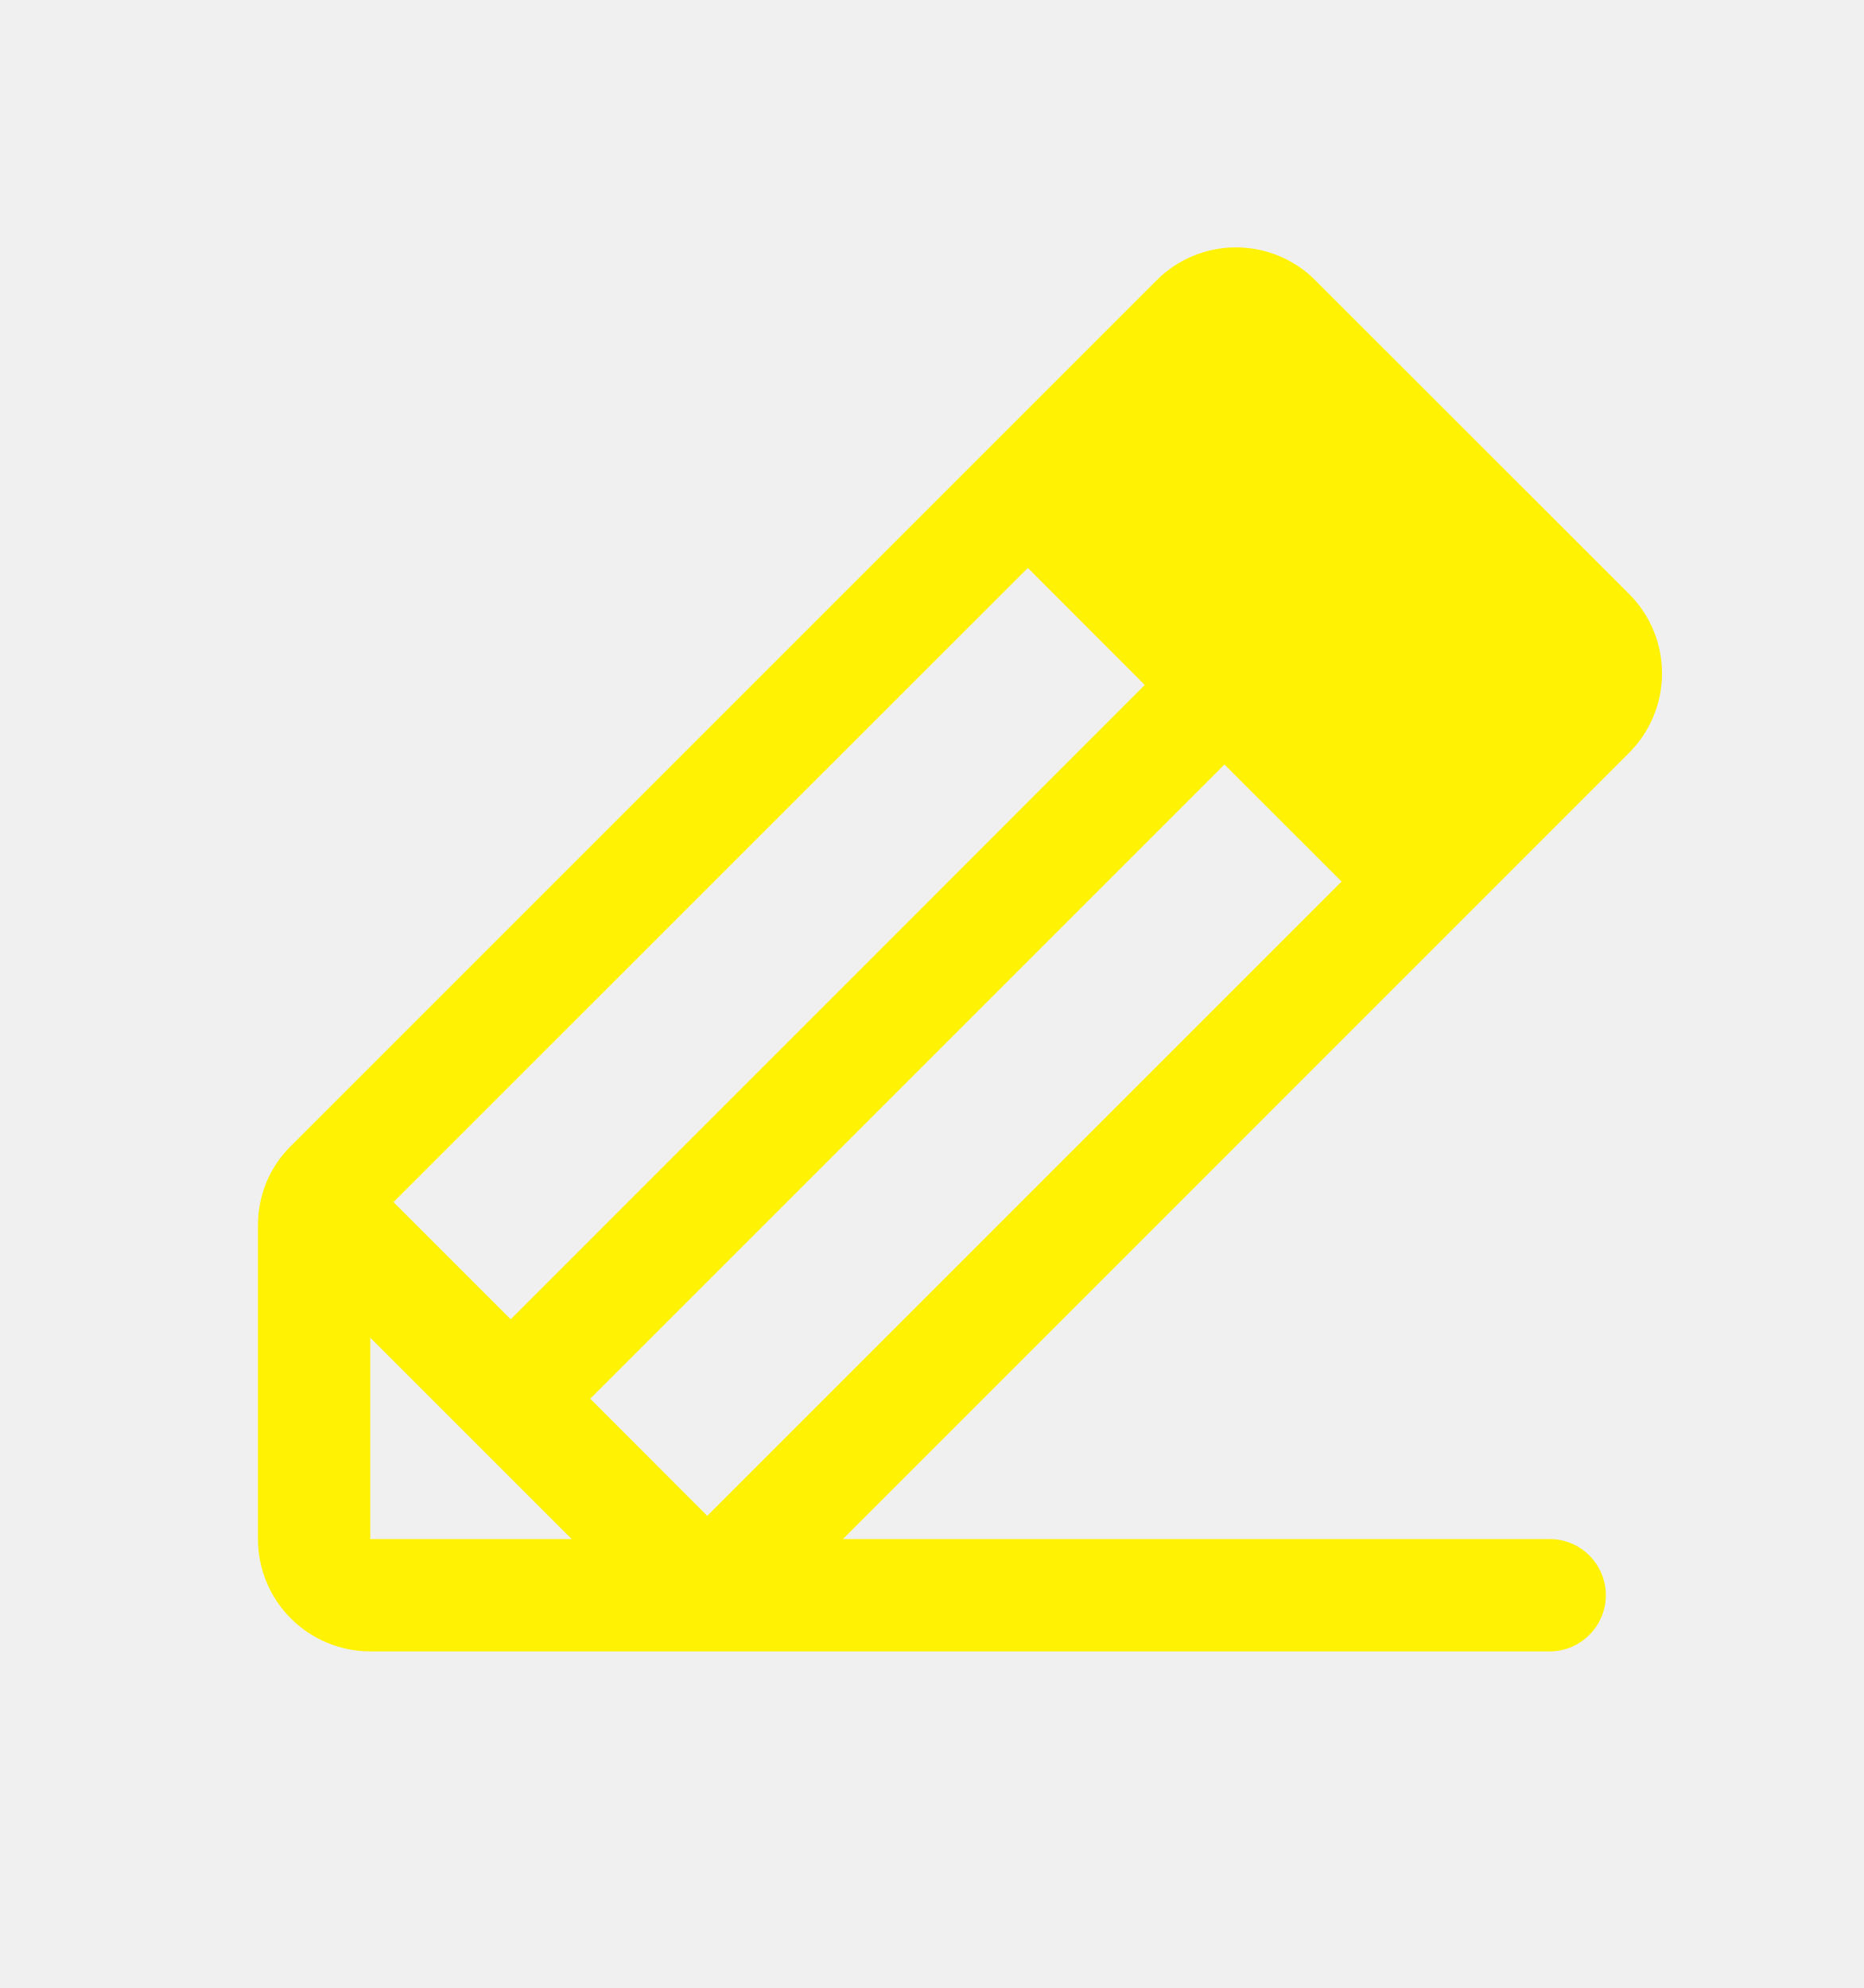
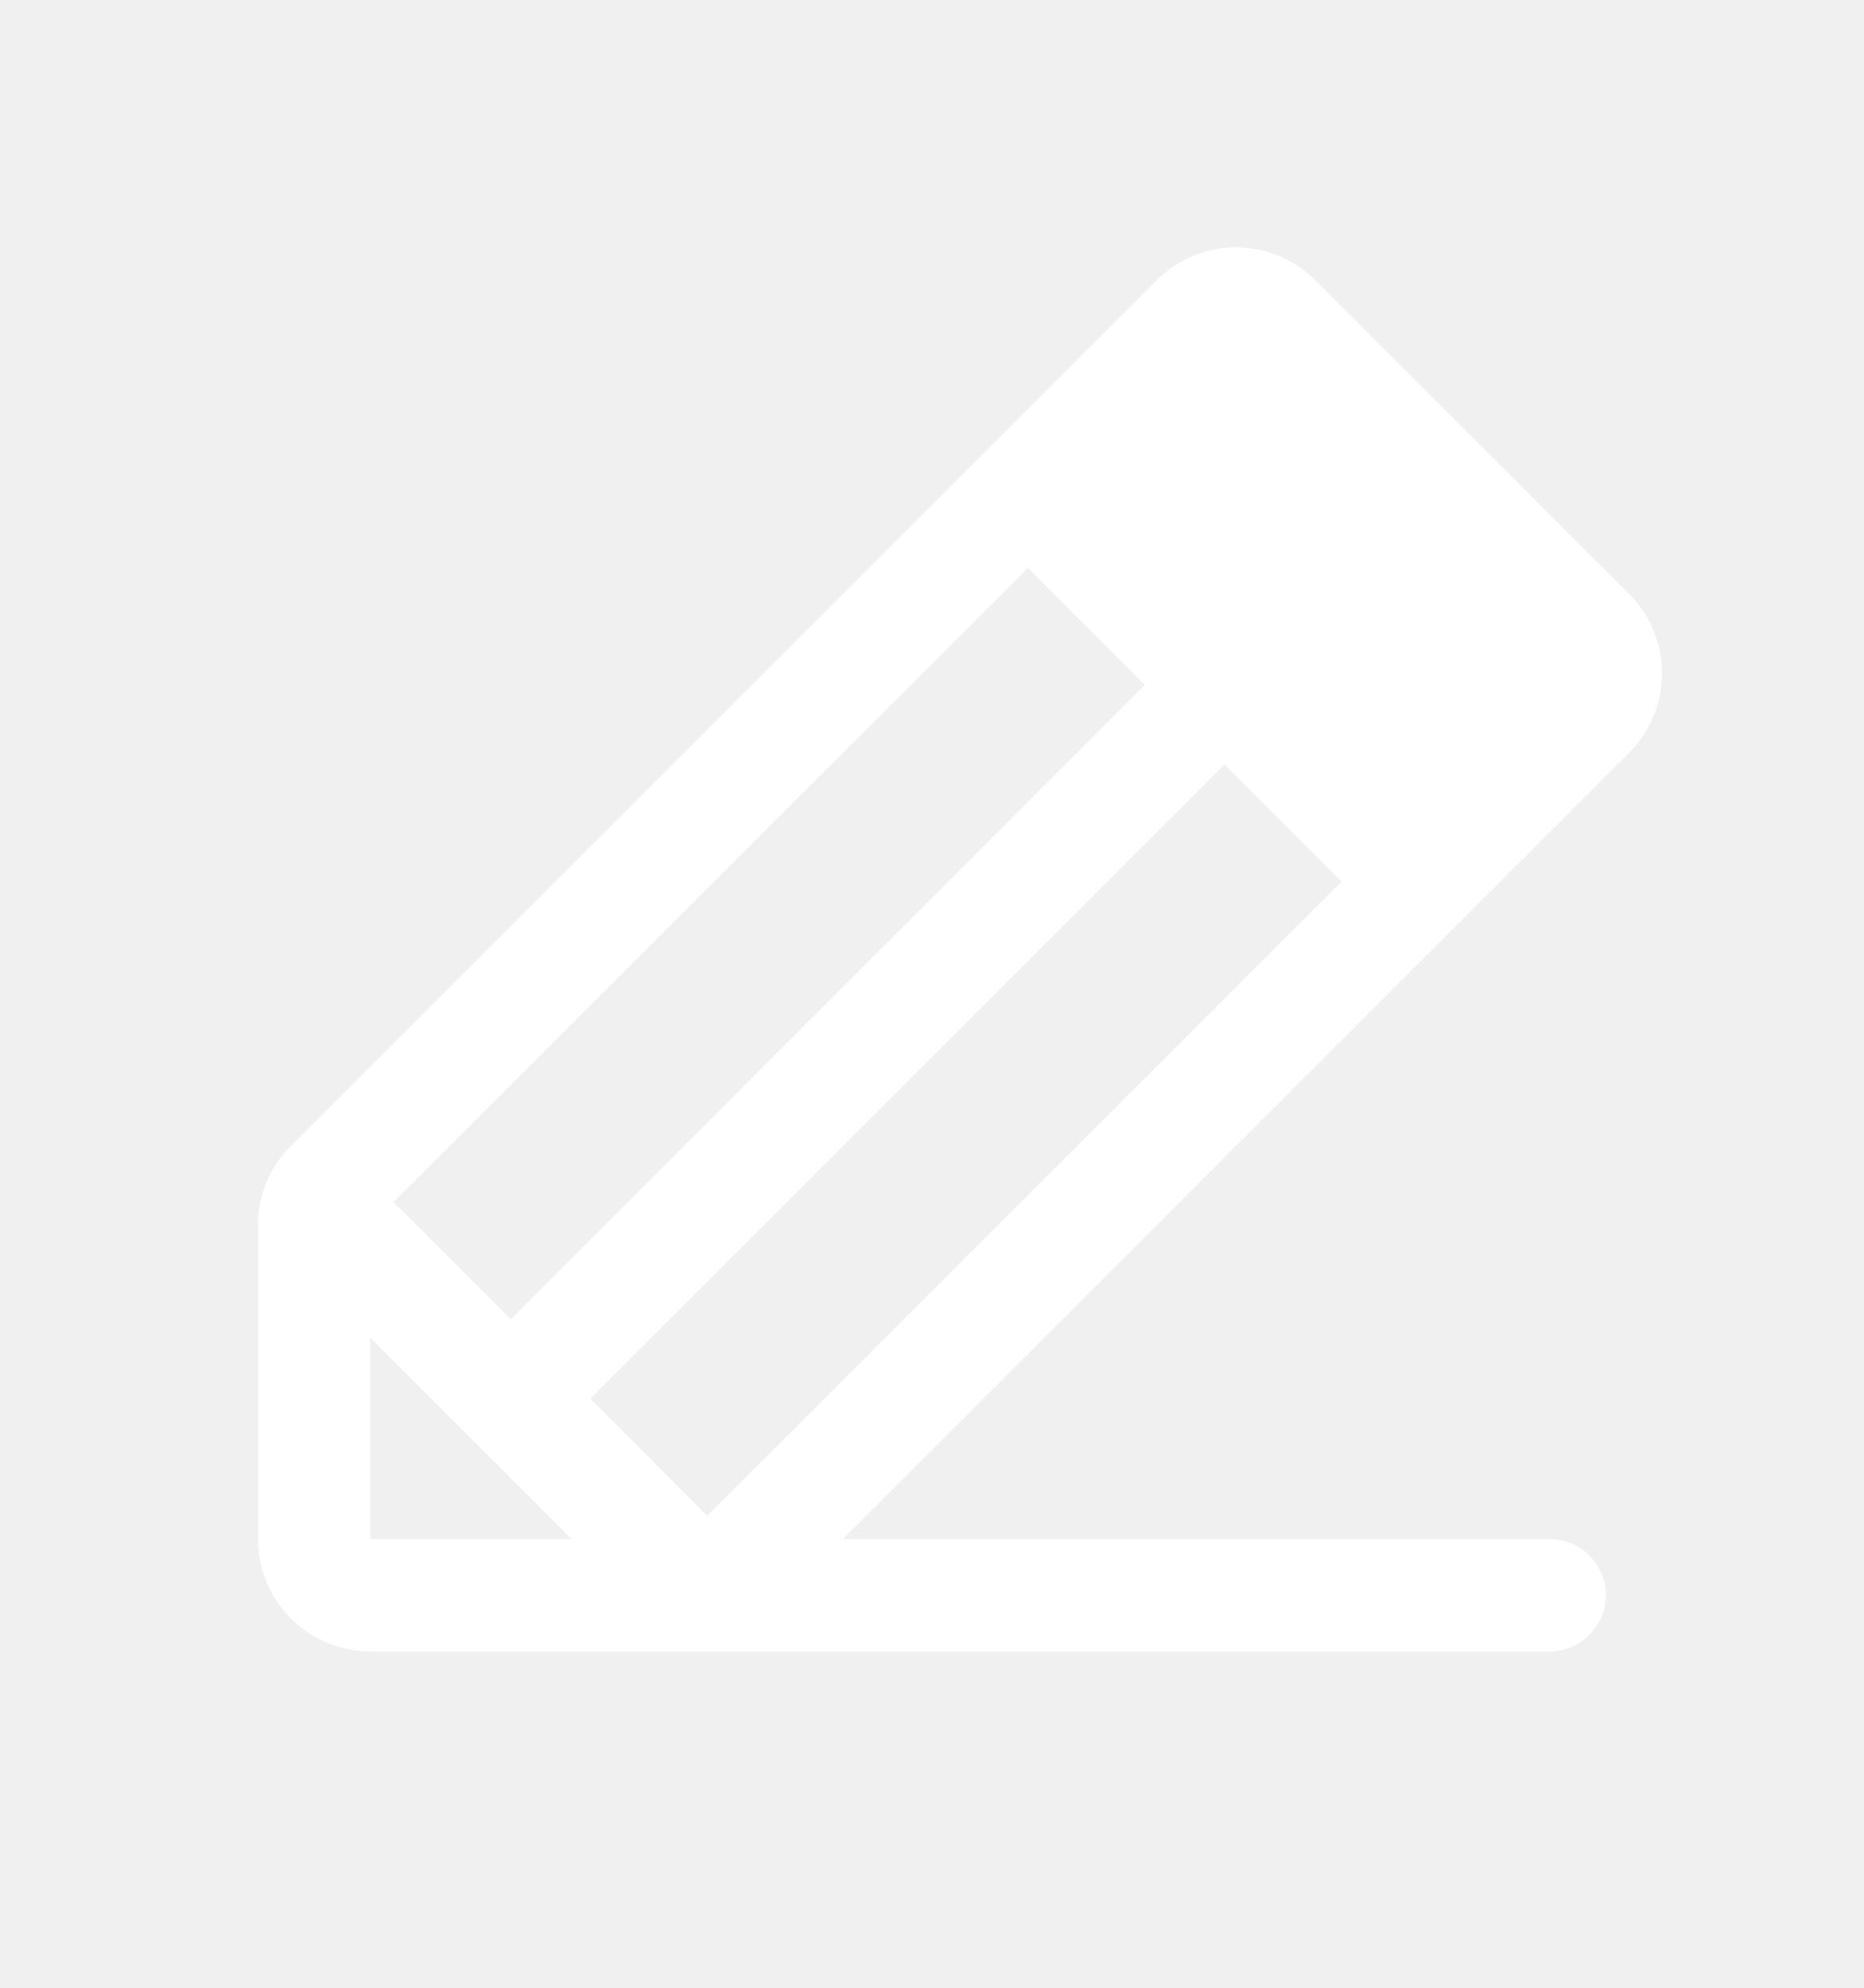
<svg xmlns="http://www.w3.org/2000/svg" width="15" height="16" viewBox="0 0 15 16" fill="none">
-   <path d="M13.111 4.78L10.586 2.256C10.503 2.172 10.403 2.105 10.293 2.06C10.184 2.014 10.066 1.991 9.947 1.991C9.829 1.991 9.711 2.014 9.601 2.06C9.492 2.105 9.392 2.172 9.308 2.256L2.341 9.223C2.257 9.306 2.19 9.406 2.144 9.516C2.099 9.625 2.076 9.743 2.076 9.862V12.387C2.076 12.626 2.171 12.856 2.341 13.026C2.51 13.195 2.74 13.291 2.98 13.291H12.472C12.592 13.291 12.707 13.243 12.791 13.158C12.876 13.073 12.924 12.959 12.924 12.839C12.924 12.719 12.876 12.604 12.791 12.519C12.707 12.434 12.592 12.387 12.472 12.387H6.784L13.111 6.059C13.195 5.975 13.262 5.875 13.307 5.765C13.353 5.656 13.376 5.538 13.376 5.419C13.376 5.301 13.353 5.183 13.307 5.073C13.262 4.964 13.195 4.864 13.111 4.78ZM4.75 11.257L9.854 6.153L10.797 7.095L5.692 12.2L4.75 11.257ZM9.213 5.513L4.11 10.618L3.167 9.675L8.272 4.571L9.213 5.513ZM2.98 10.766L4.601 12.387H2.98V10.766Z" fill="#FFF203" />
+   <path d="M13.111 4.78L10.586 2.256C10.503 2.172 10.403 2.105 10.293 2.06C10.184 2.014 10.066 1.991 9.947 1.991C9.829 1.991 9.711 2.014 9.601 2.06C9.492 2.105 9.392 2.172 9.308 2.256L2.341 9.223C2.257 9.306 2.19 9.406 2.144 9.516C2.099 9.625 2.076 9.743 2.076 9.862V12.387C2.076 12.626 2.171 12.856 2.341 13.026C2.51 13.195 2.74 13.291 2.98 13.291H12.472C12.592 13.291 12.707 13.243 12.791 13.158C12.876 13.073 12.924 12.959 12.924 12.839C12.924 12.719 12.876 12.604 12.791 12.519C12.707 12.434 12.592 12.387 12.472 12.387H6.784L13.111 6.059C13.195 5.975 13.262 5.875 13.307 5.765C13.353 5.656 13.376 5.538 13.376 5.419C13.376 5.301 13.353 5.183 13.307 5.073C13.262 4.964 13.195 4.864 13.111 4.78ZM4.75 11.257L9.854 6.153L10.797 7.095L5.692 12.2L4.75 11.257ZM9.213 5.513L4.11 10.618L3.167 9.675L8.272 4.571L9.213 5.513ZM2.98 10.766L4.601 12.387H2.98V10.766Z" fill="#FFF" />
</svg>
